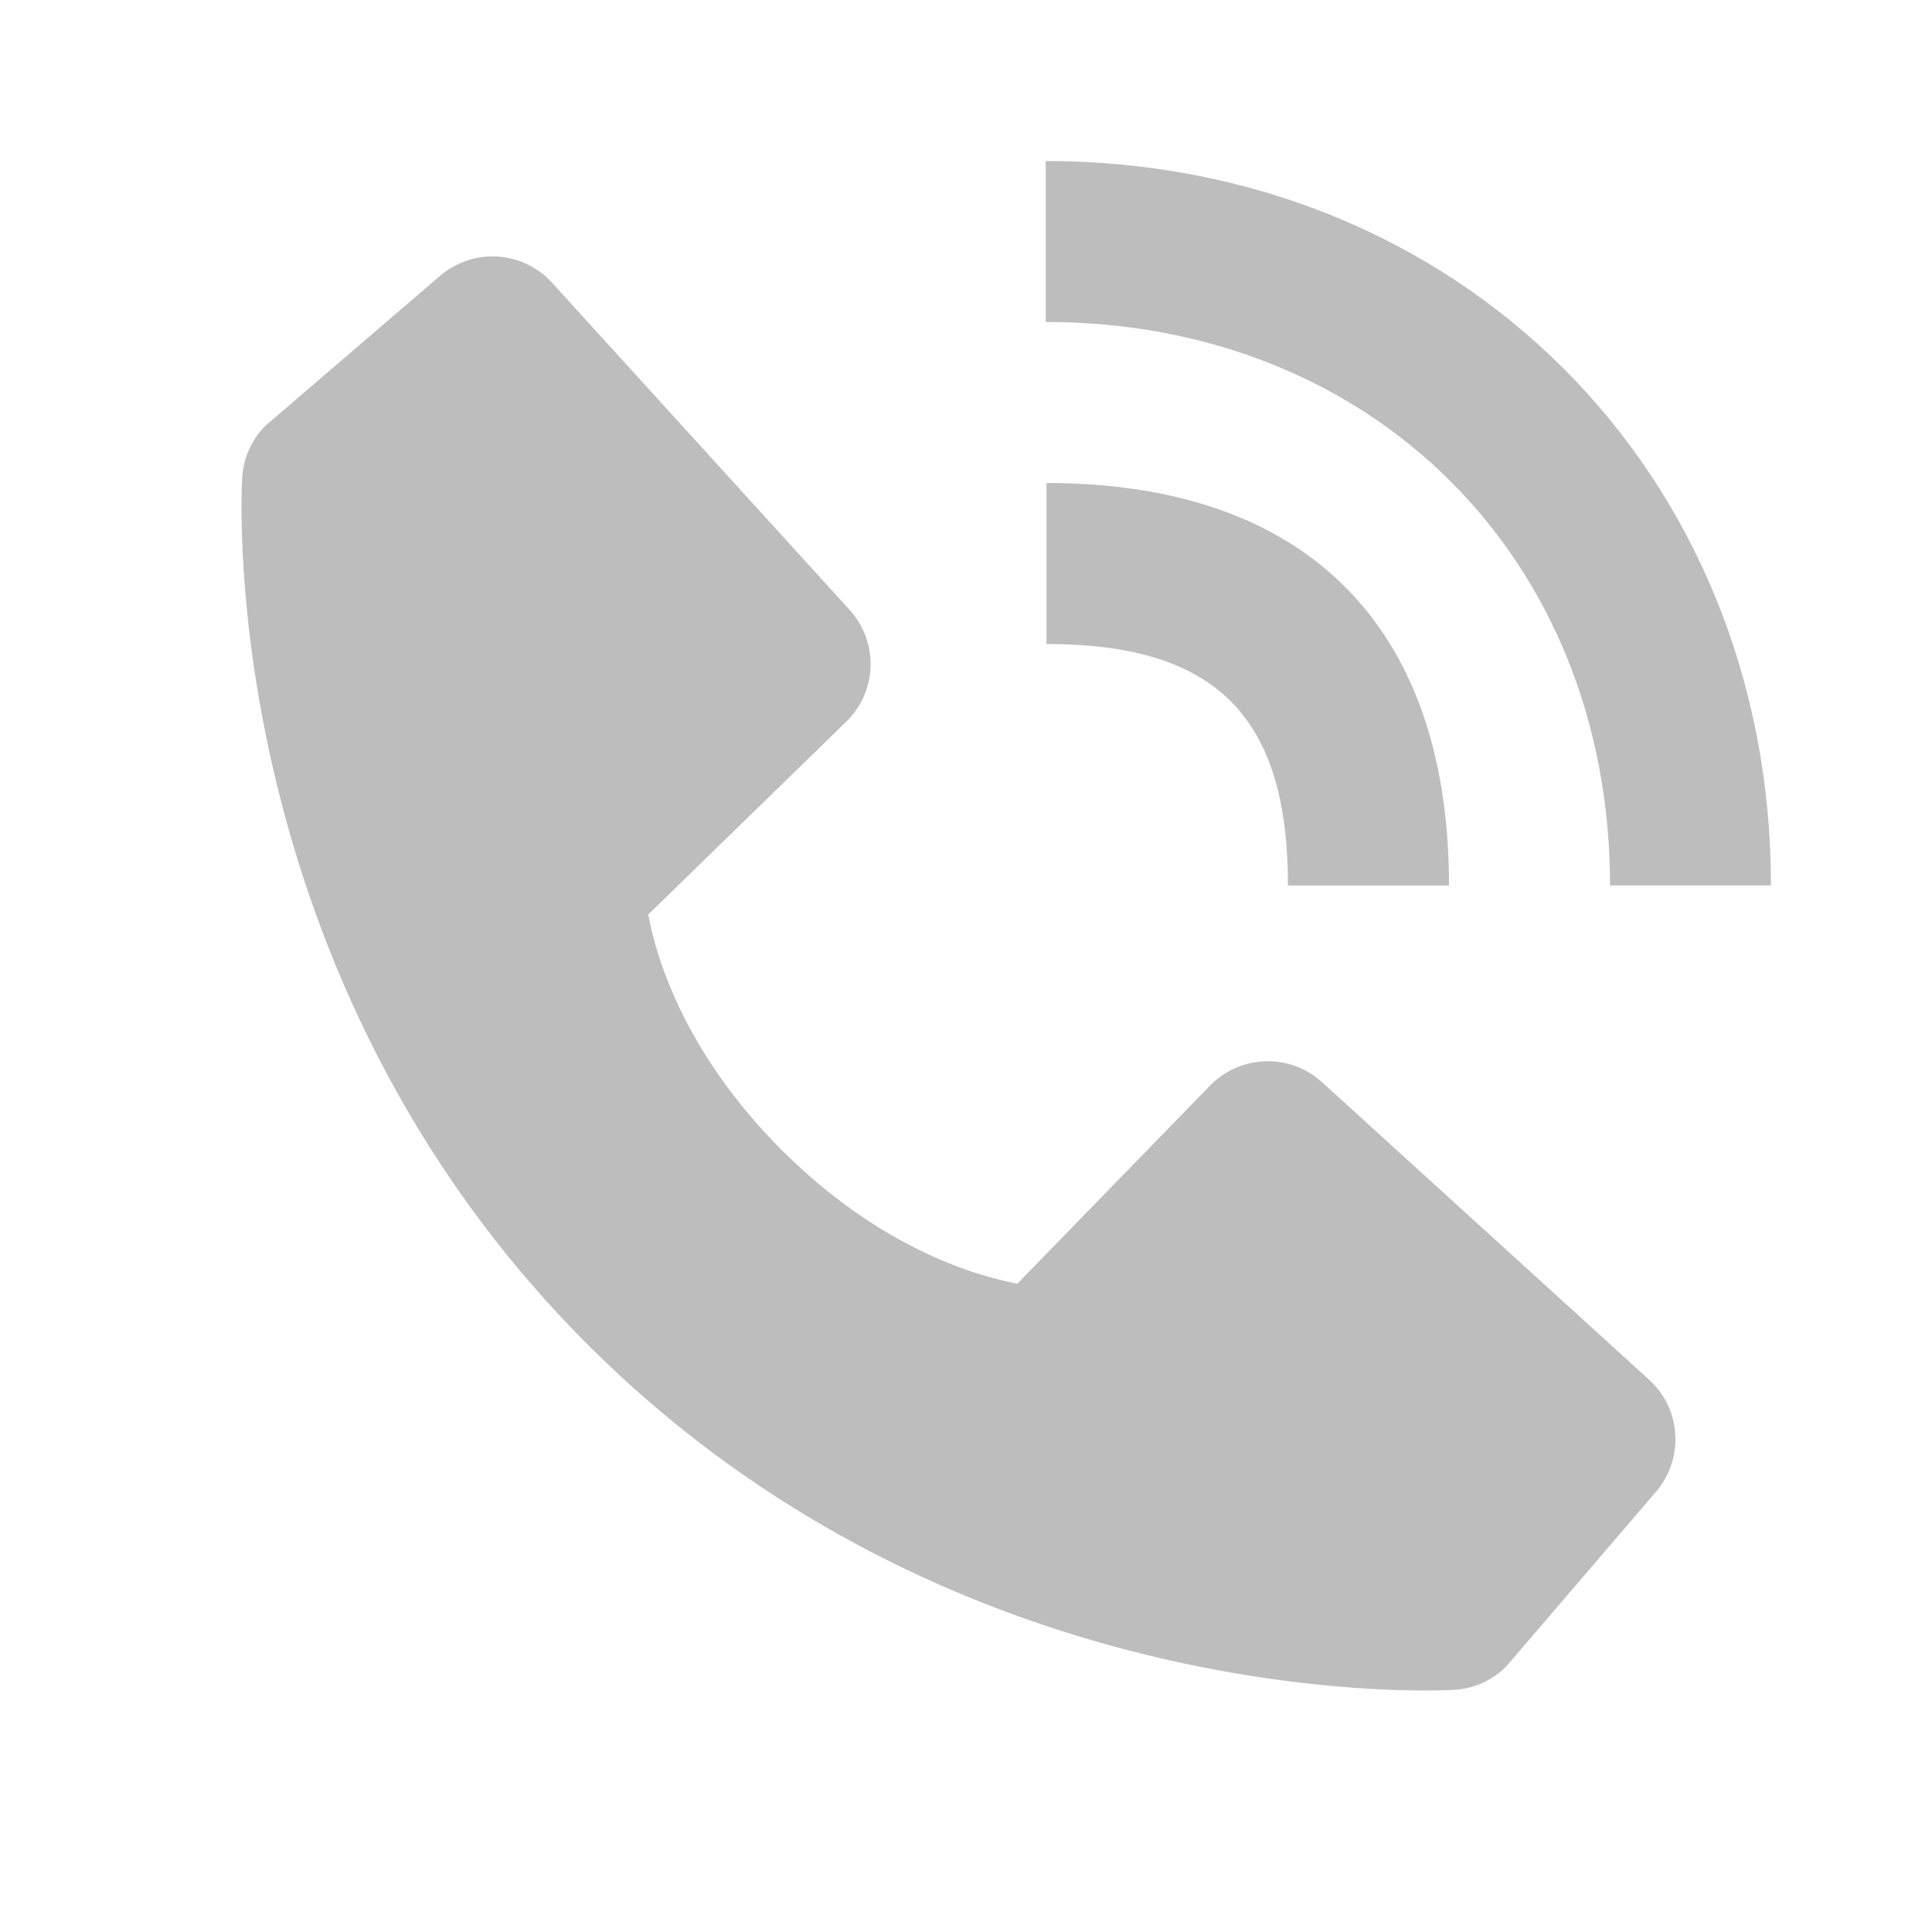
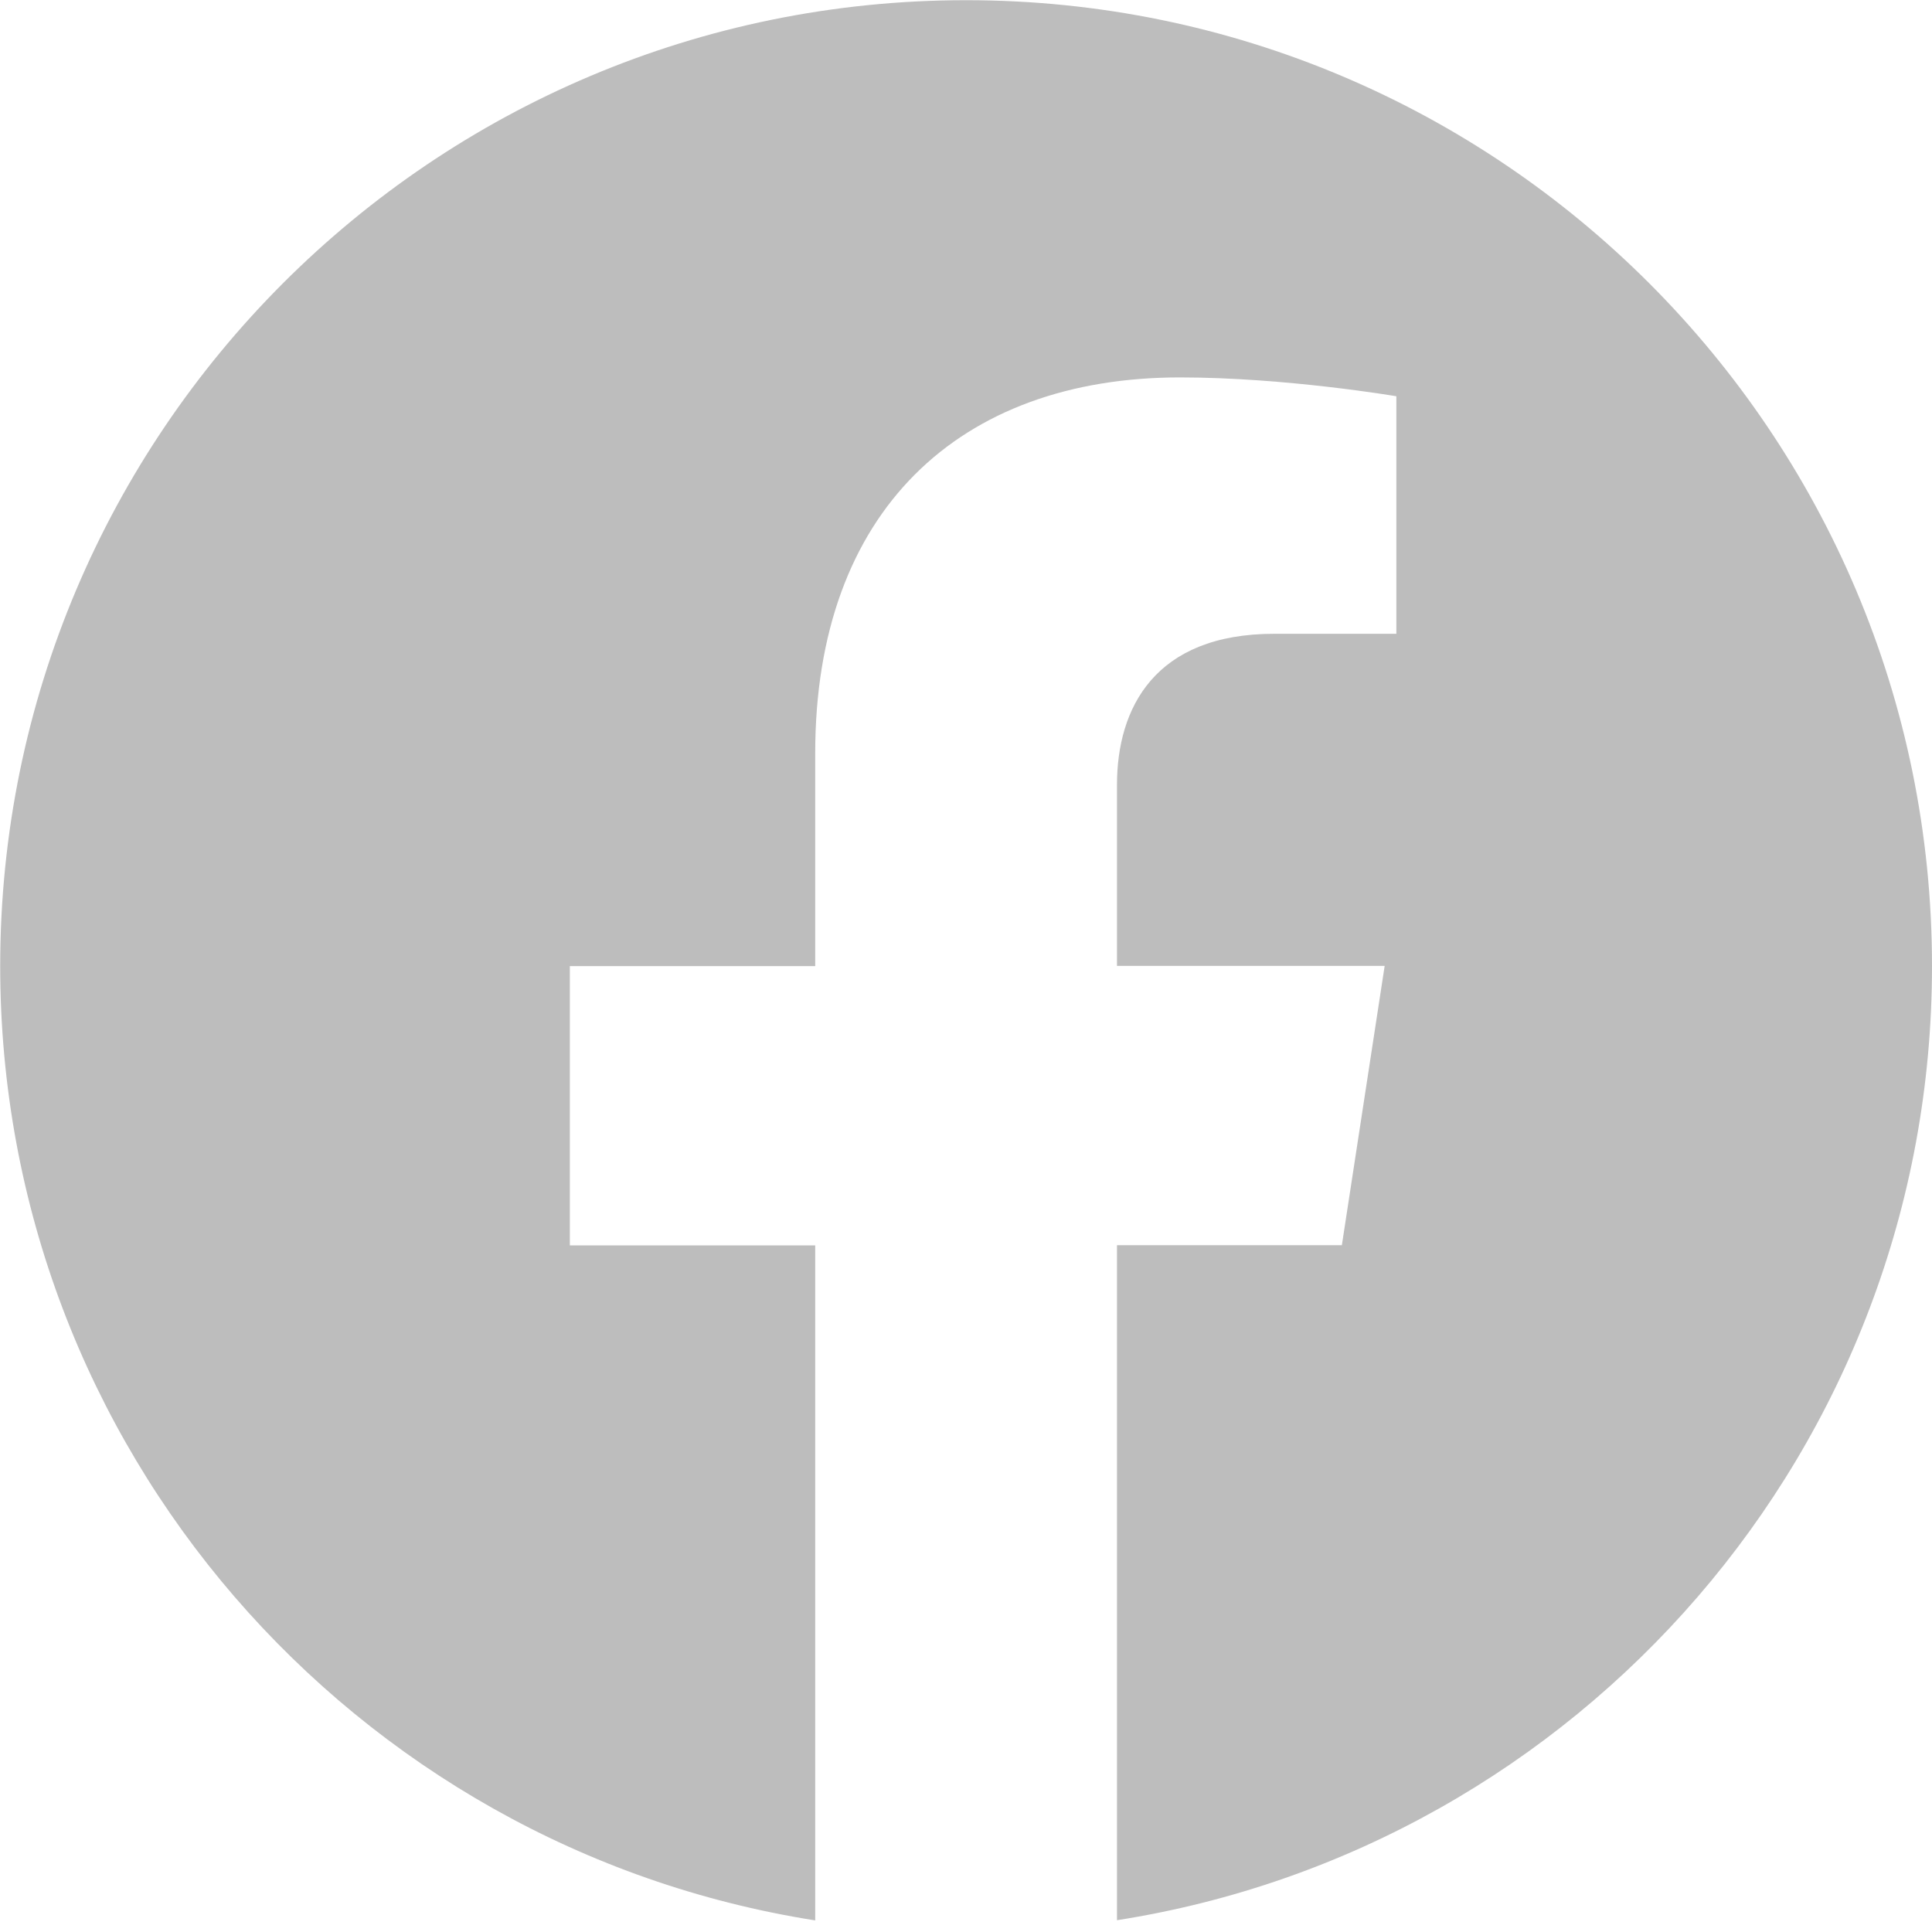
- <svg xmlns="http://www.w3.org/2000/svg" width="23" height="23" viewBox="0 0 23 23" fill="none">
-   <path d="M19.167 10.541H21.083C21.083 5.625 17.372 1.917 12.449 1.917V3.833C16.341 3.833 19.167 6.654 19.167 10.541Z" fill="#BDBDBD" />
-   <path d="M12.458 7.667C14.474 7.667 15.333 8.526 15.333 10.542H17.25C17.25 7.451 15.549 5.75 12.458 5.75V7.667ZM15.738 12.883C15.554 12.715 15.312 12.626 15.063 12.634C14.814 12.642 14.578 12.746 14.405 12.924L12.111 15.282C11.559 15.177 10.45 14.831 9.307 13.692C8.165 12.548 7.819 11.436 7.717 10.887L10.073 8.593C10.252 8.42 10.356 8.184 10.364 7.935C10.371 7.686 10.282 7.444 10.114 7.26L6.573 3.367C6.406 3.182 6.173 3.07 5.924 3.054C5.675 3.039 5.43 3.121 5.24 3.283L3.161 5.067C2.995 5.233 2.896 5.454 2.883 5.689C2.868 5.928 2.594 11.603 6.995 16.006C10.834 19.844 15.643 20.125 16.967 20.125C17.161 20.125 17.28 20.119 17.311 20.117C17.546 20.104 17.767 20.005 17.932 19.838L19.715 17.758C19.877 17.569 19.959 17.323 19.944 17.075C19.929 16.826 19.817 16.593 19.632 16.425L15.738 12.883Z" fill="#BDBDBD" />
+ <svg xmlns="http://www.w3.org/2000/svg" width="20" height="20" fill="none">
+   <path d="M10.001.002C4.479.002.002 4.479.002 10.001c0 4.99 3.656 9.126 8.437 9.879v-6.988h-2.54v-2.891h2.54V7.798c0-2.508 1.493-3.891 3.776-3.891 1.094 0 2.24.195 2.24.195v2.459h-1.264c-1.24 0-1.628.772-1.628 1.563v1.875h2.771l-.443 2.891h-2.328v6.988C16.344 19.129 20 14.992 20 10.001 20 4.479 15.523.002 10.001.002z" fill="#BDBDBD" />
</svg>
